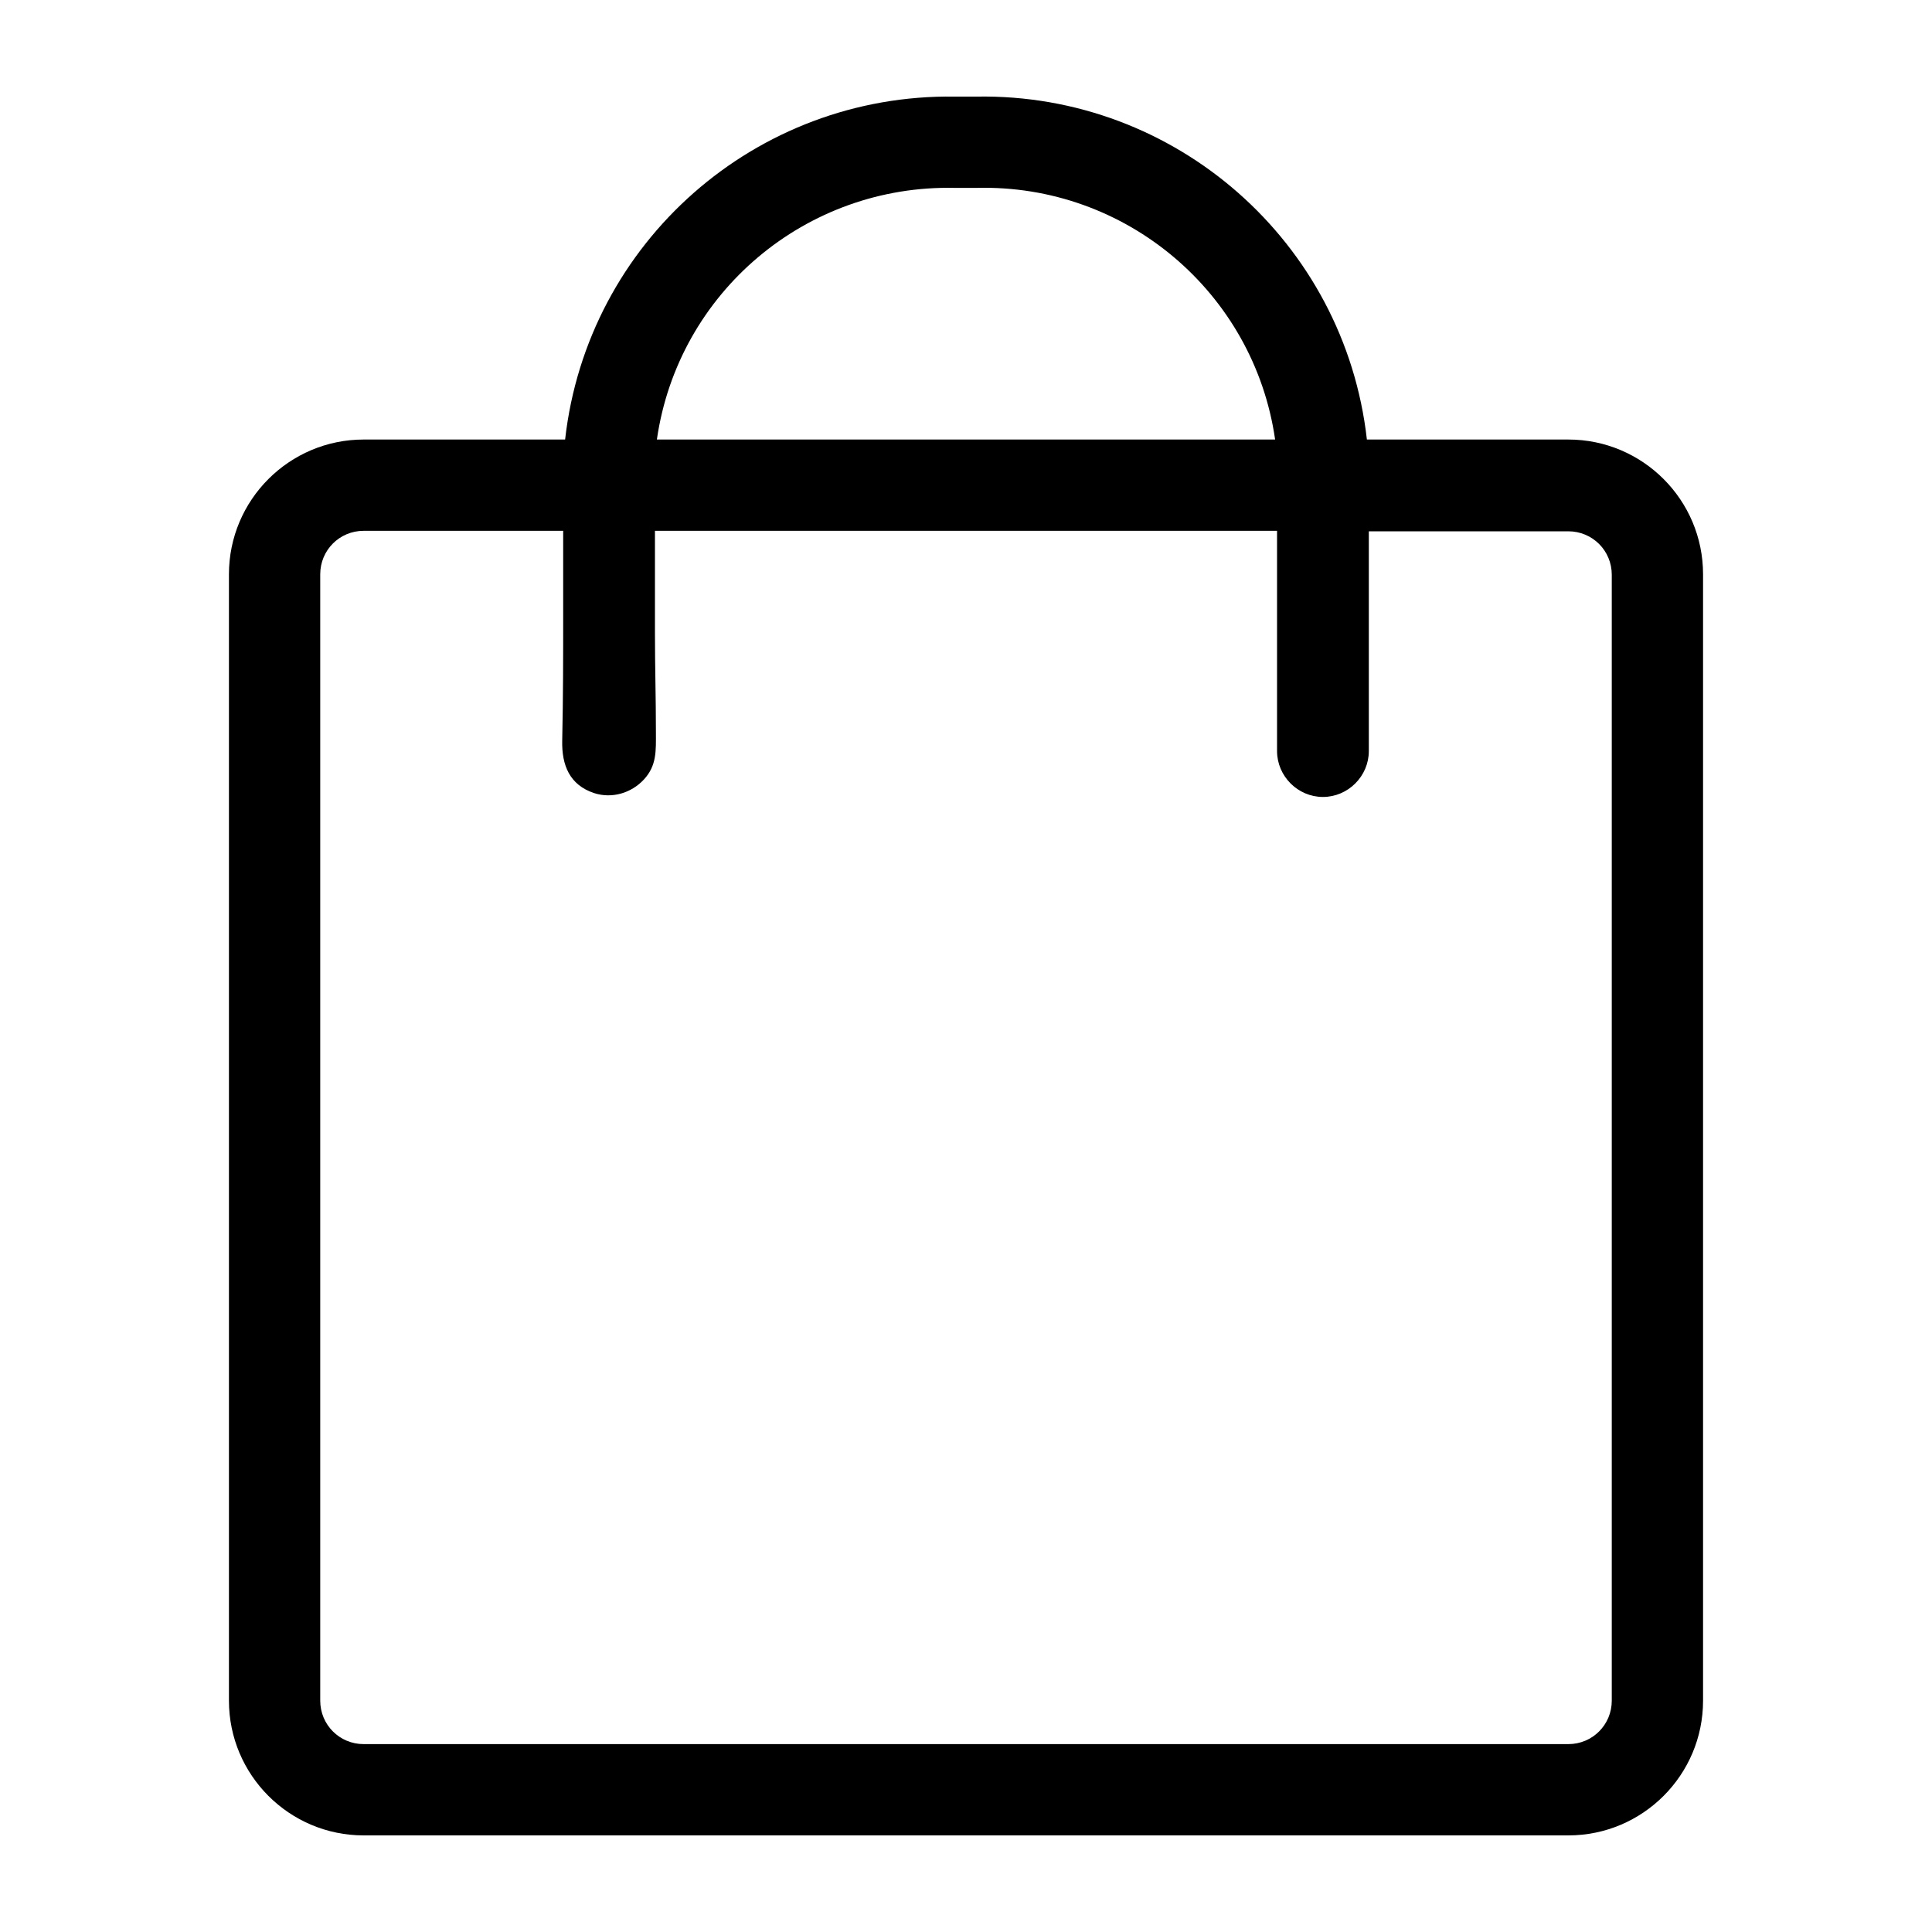
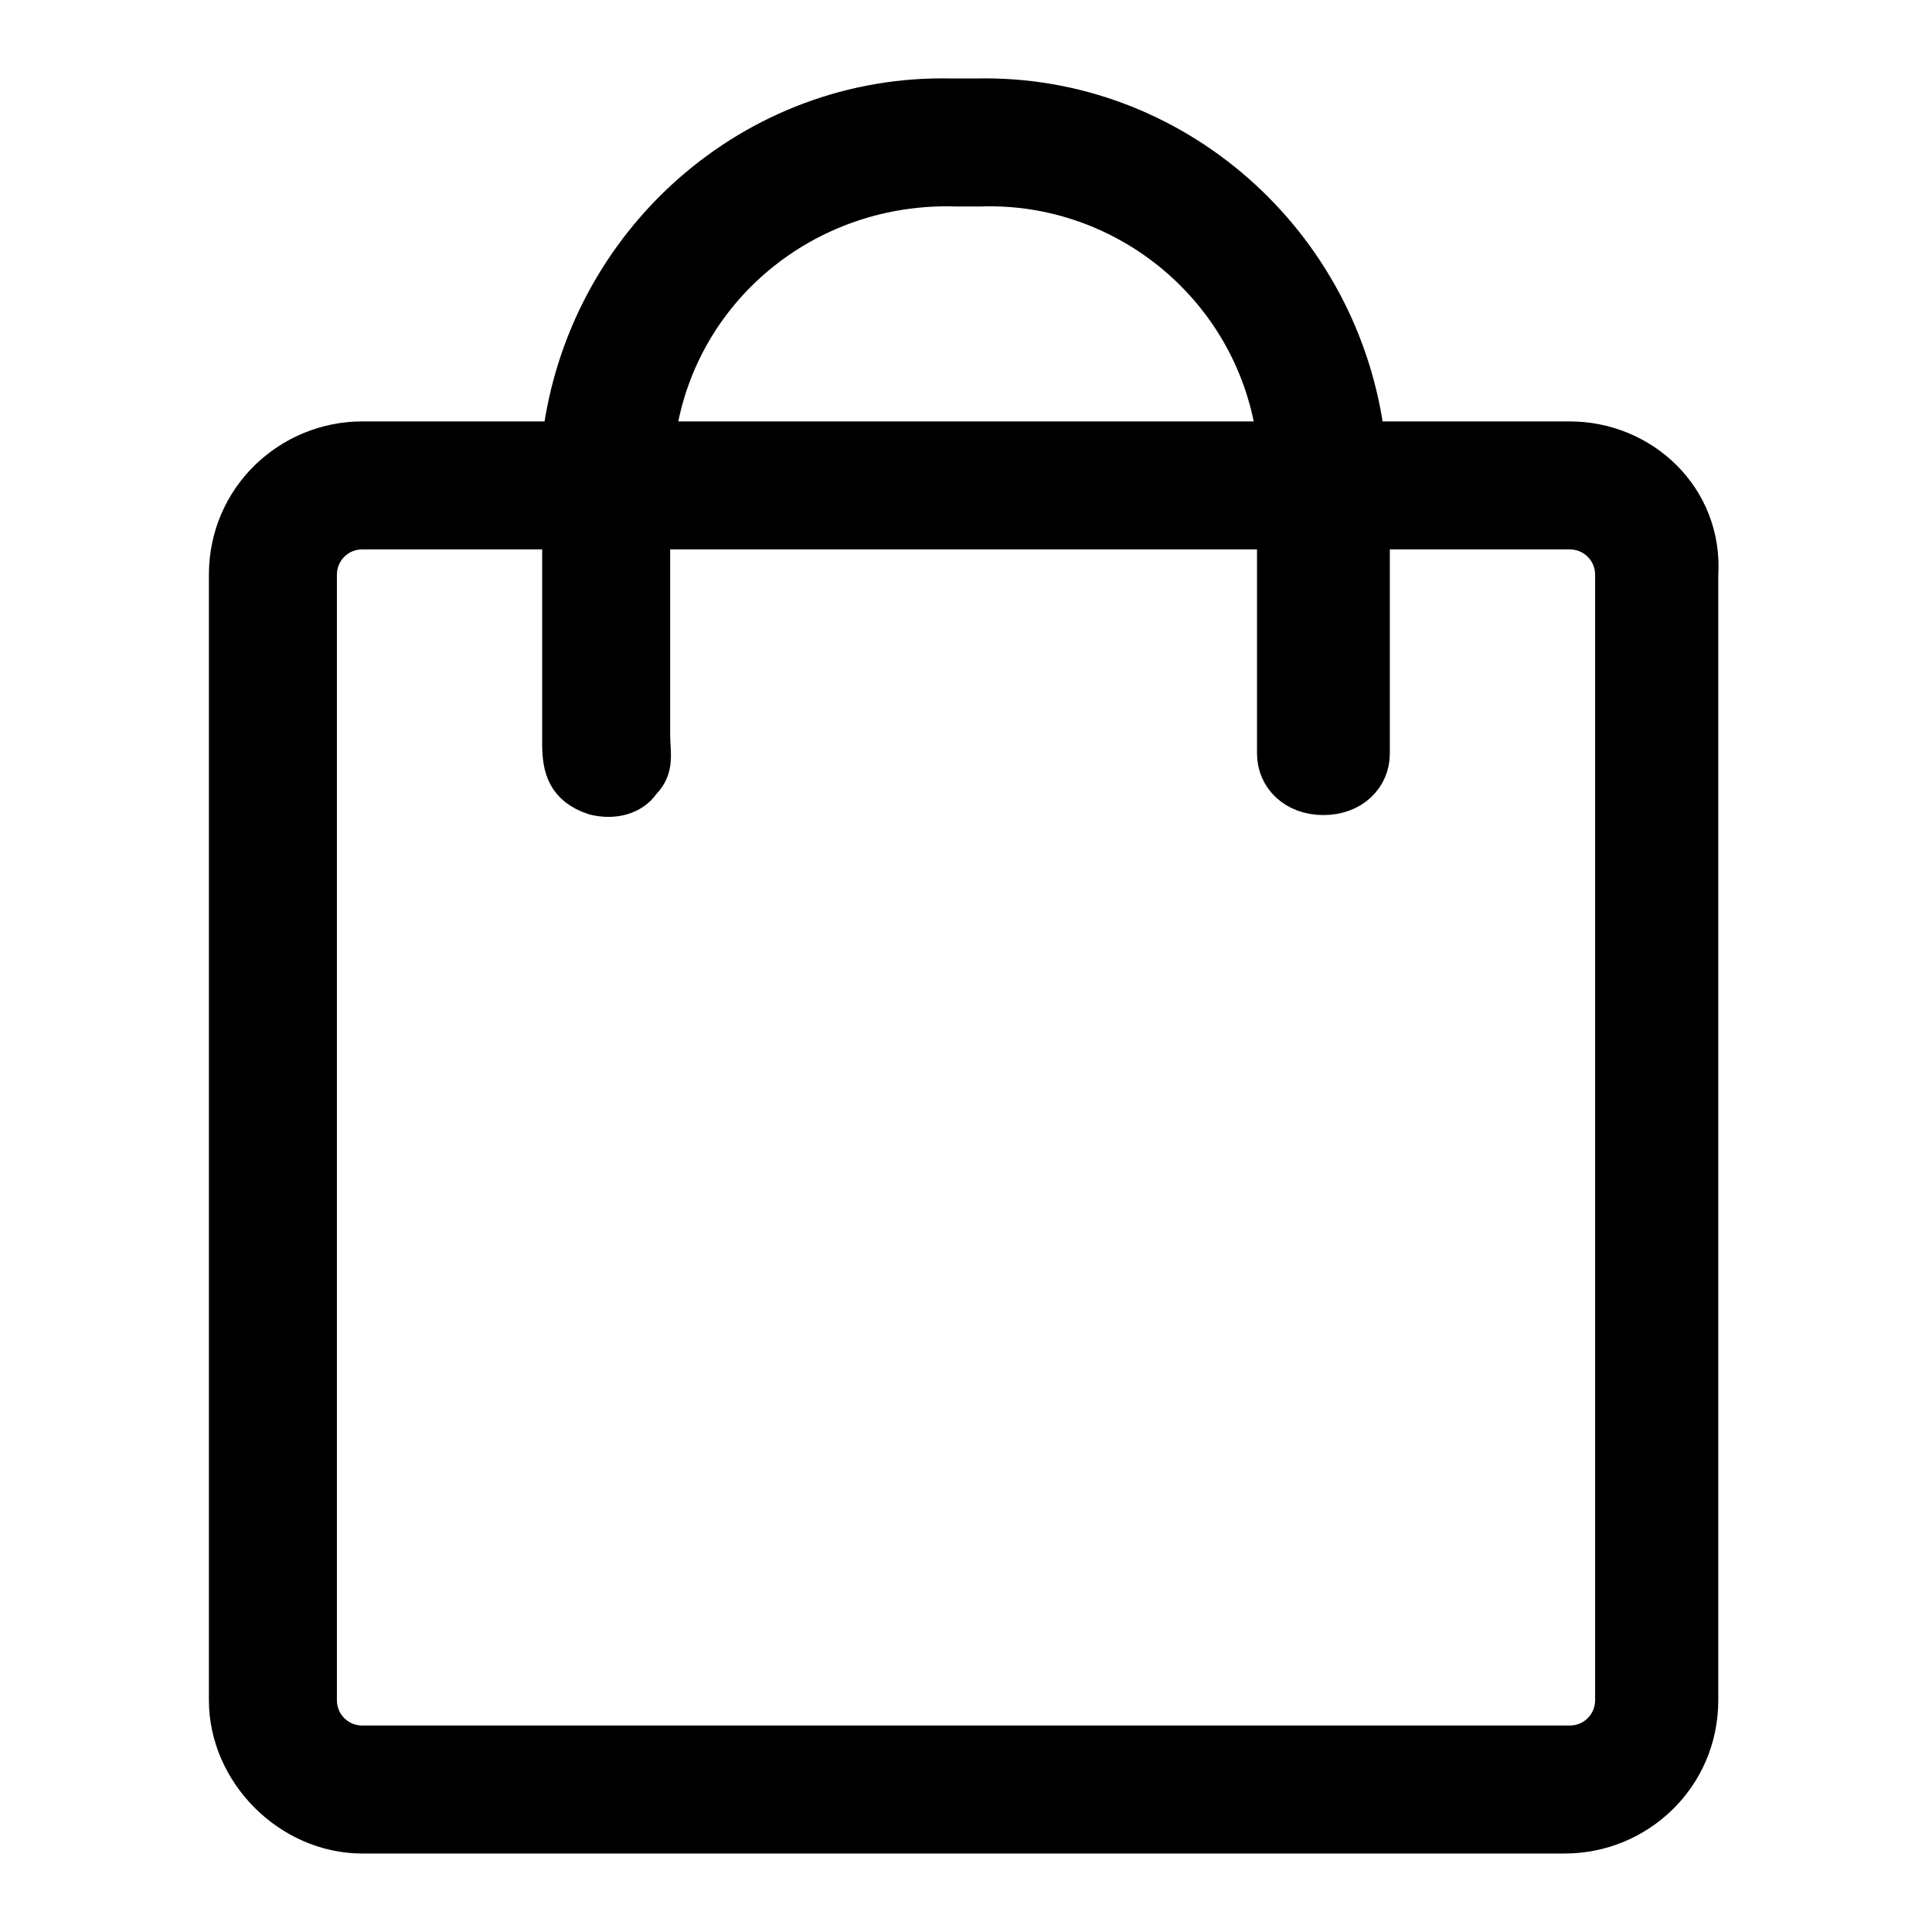
- <svg xmlns="http://www.w3.org/2000/svg" id="레이어_1" style="enable-background:new 0 0 40 40;" version="1.1" viewBox="0 0 40 40" xml:space="preserve">
-   <path d="M32.47,9.1H28.3c-0.46-4.09-3.96-7.17-8.08-7.1h-0.45c-4.12-0.06-7.61,3.01-8.07,7.1H7.53c-1.54,0-2.79,1.25-2.79,2.79l0,0  v23.32c0,1.54,1.25,2.79,2.79,2.79c0,0,0,0,0,0h24.94c1.54,0,2.79-1.25,2.79-2.79c0,0,0,0,0,0V11.89  C35.26,10.35,34.01,9.1,32.47,9.1L32.47,9.1z M19.77,3.89h0.45c3.08-0.08,5.74,2.16,6.18,5.21H13.6  C14.04,6.05,16.69,3.82,19.77,3.89z M33.37,35.21c0,0.5-0.4,0.9-0.9,0.9H7.53c-0.5,0-0.9-0.4-0.9-0.9V11.89c0-0.5,0.4-0.9,0.9-0.9  c0,0,4.13,0,4.13,0c0,0.56,0,1.12,0,1.68c0,0.95,0,1.72-0.02,2.67c-0.01,0.5,0.15,0.91,0.66,1.08c0.37,0.12,0.77,0,1.03-0.28  c0.27-0.29,0.25-0.6,0.25-0.97c0-0.76-0.02-1.32-0.02-2.08c0-0.7,0-1.39,0-2.1h12.88v4.56c0,0.52,0.43,0.95,0.95,0.95  c0.52,0,0.95-0.43,0.95-0.95V11h4.13c0.5,0,0.9,0.4,0.9,0.9V35.21z" />
+ <svg xmlns="http://www.w3.org/2000/svg" version="1.1" id="레이어_1" x="0px" y="0px" viewBox="0 0 40 40" style="enable-background:new 0 0 40 40;" xml:space="preserve">
+   <style type="text/css">
+ 	.st0{stroke:#000000;stroke-width:0.75;stroke-miterlimit:10;}
+ </style>
+   <path class="st0" d="M32.5,9.1h-4.2c-0.5-4.1-4-7.2-8.1-7.1h-0.5c-4.1-0.1-7.6,3-8.1,7.1H7.5c-1.5,0-2.8,1.2-2.8,2.8l0,0v23.3  C4.7,36.7,6,38,7.5,38l0,0h24.9c1.5,0,2.8-1.2,2.8-2.8l0,0V11.9C35.3,10.3,34,9.1,32.5,9.1L32.5,9.1z M19.8,3.9h0.5  C23.3,3.8,26,6,26.4,9.1H13.6C14,6,16.7,3.8,19.8,3.9z M33.4,35.2c0,0.5-0.4,0.9-0.9,0.9H7.5c-0.5,0-0.9-0.4-0.9-0.9V11.9  C6.6,11.4,7,11,7.5,11h4.1c0,0.6,0,1.1,0,1.7c0,0.9,0,1.7,0,2.7c0,0.5,0.1,0.9,0.7,1.1c0.4,0.1,0.8,0,1-0.3c0.3-0.3,0.2-0.6,0.2-1  c0-0.8,0-1.3,0-2.1c0-0.7,0-1.4,0-2.1h12.9v4.6c0,0.5,0.4,0.9,1,0.9s1-0.4,1-0.9V11h4.1c0.5,0,0.9,0.4,0.9,0.9  C33.4,11.9,33.4,35.2,33.4,35.2z" />
</svg>
